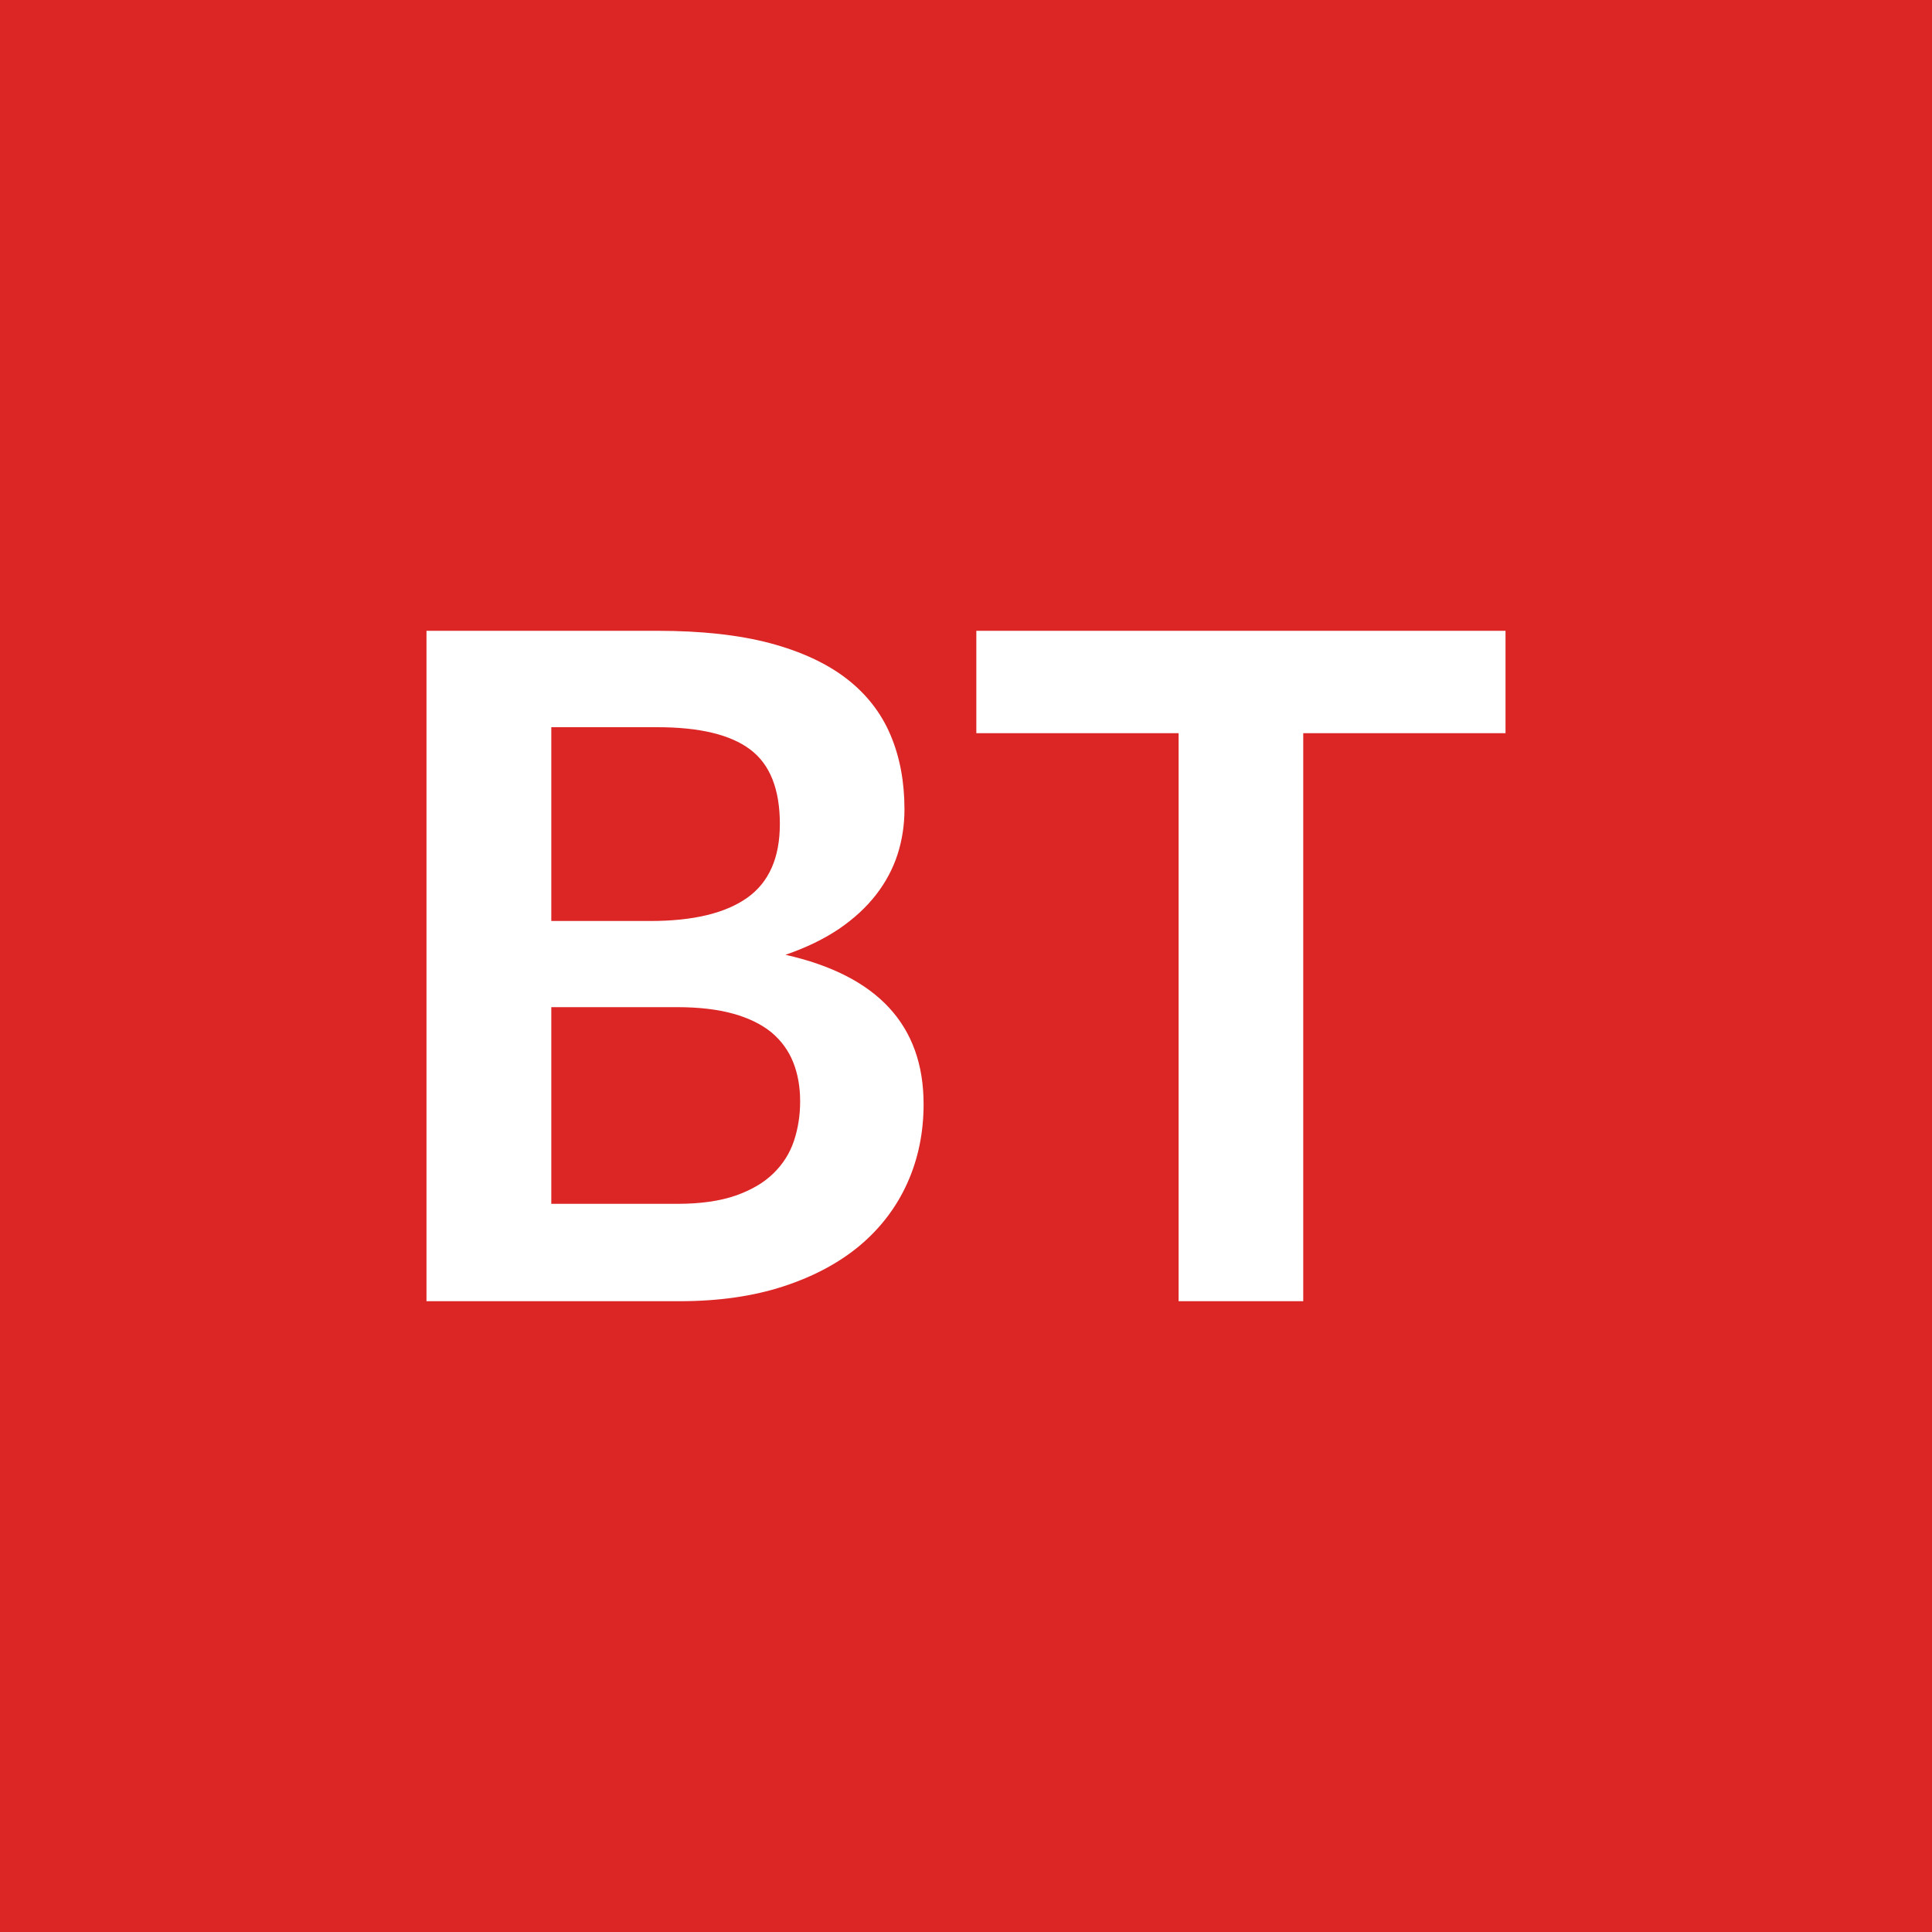
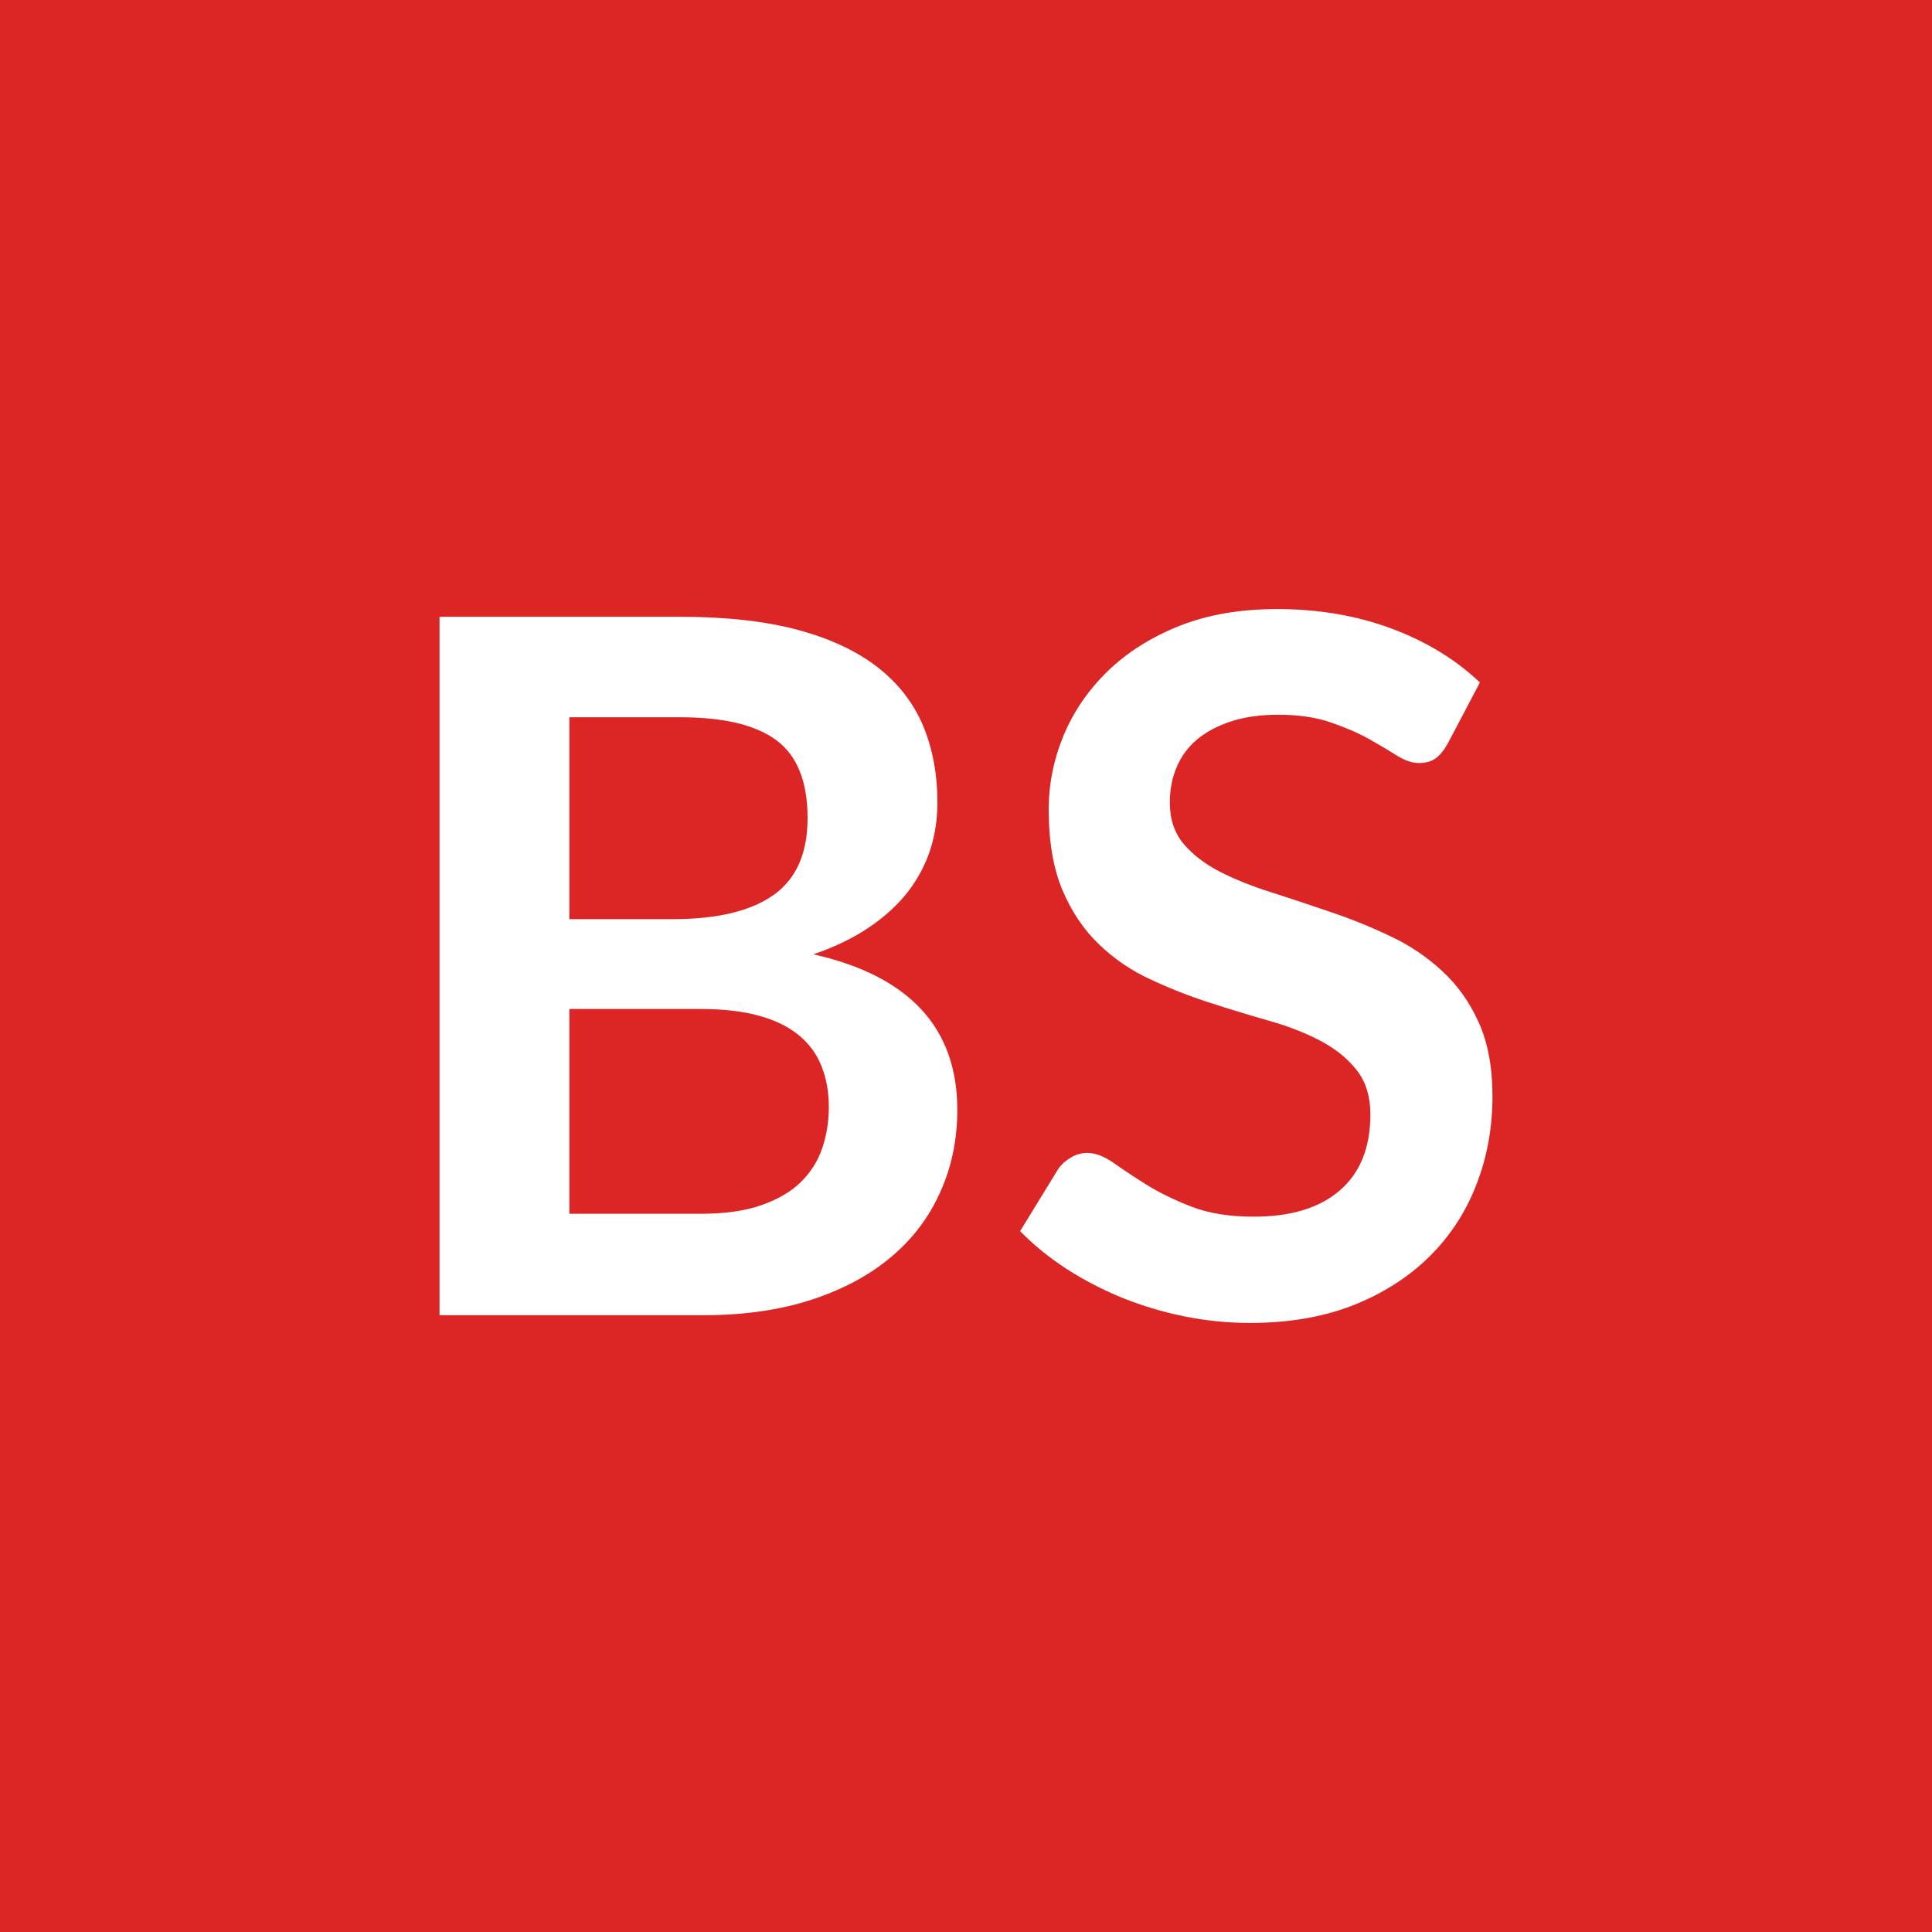
<svg xmlns="http://www.w3.org/2000/svg" width="100" height="100" viewBox="0 0 100 100">
  <rect width="100%" height="100%" fill="#dc2626" />
-   <path fill="#ffffff" d="M28.535 62.31h6.52q1.8 0 3.03-.43 1.22-.43 1.95-1.15.74-.72 1.06-1.68t.32-2.04q0-1.13-.36-2.03t-1.12-1.54q-.77-.63-1.98-.97-1.22-.34-2.92-.34h-6.5zm5.49-24.67h-5.49v10.03h5.13q3.31 0 5.01-1.2 1.69-1.2 1.69-3.82 0-2.71-1.54-3.86-1.53-1.15-4.8-1.15m-11.95-4.99h11.95q3.41 0 5.83.64 2.43.65 3.98 1.85 1.54 1.2 2.26 2.91.72 1.7.72 3.84 0 1.22-.36 2.34-.36 1.11-1.11 2.08-.76.98-1.92 1.77-1.17.79-2.77 1.34 7.15 1.61 7.15 7.73 0 2.21-.84 4.08t-2.45 3.23q-1.61 1.35-3.96 2.12t-5.38.77h-13.1zm55.85 0v5.3h-10.47v29.4h-6.45v-29.4h-10.47v-5.3z" />
+   <path fill="#ffffff" d="M29.47 62.825h6.8q1.88 0 3.15-.45 1.28-.45 2.04-1.2t1.1-1.75.34-2.13q0-1.17-.38-2.11-.37-.94-1.17-1.6t-2.06-1.01q-1.27-.35-3.04-.35h-6.78zm5.73-25.7h-5.73v10.45h5.35q3.45 0 5.22-1.25 1.76-1.25 1.76-3.98 0-2.82-1.6-4.02t-5-1.2m-12.45-5.2H35.2q3.55 0 6.07.67 2.53.68 4.14 1.93t2.36 3.02q.75 1.78.75 4 0 1.28-.37 2.44-.38 1.16-1.16 2.18-.79 1.01-2 1.83-1.22.83-2.89 1.4 7.45 1.68 7.45 8.05 0 2.3-.88 4.25-.87 1.96-2.55 3.37-1.67 1.41-4.12 2.21t-5.6.8H22.75zm53.85 3.4-1.67 3.17q-.3.53-.64.77-.34.23-.84.23-.52 0-1.14-.38-.61-.39-1.46-.87-.85-.47-1.99-.86t-2.69-.39q-1.39 0-2.44.34t-1.77.94q-.71.6-1.06 1.44-.35.83-.35 1.83 0 1.28.71 2.13.72.85 1.89 1.45 1.18.6 2.68 1.07 1.5.48 3.07 1.02 1.57.53 3.08 1.25 1.5.71 2.67 1.8 1.18 1.08 1.89 2.66.71 1.57.71 3.82 0 2.45-.84 4.59-.83 2.14-2.45 3.73-1.61 1.58-3.93 2.5-2.33.91-5.33.91-1.72 0-3.4-.34-1.67-.34-3.21-.96-1.54-.63-2.89-1.5-1.35-.88-2.4-1.95l1.98-3.23q.25-.35.65-.58.39-.24.85-.24.62 0 1.35.51.72.51 1.72 1.14 1 .62 2.34 1.14 1.34.51 3.21.51 2.88 0 4.45-1.36 1.58-1.37 1.58-3.92 0-1.42-.72-2.32-.71-.9-1.88-1.51-1.18-.62-2.68-1.04-1.5-.43-3.05-.93t-3.05-1.2q-1.5-.69-2.67-1.82-1.18-1.13-1.89-2.81-.71-1.69-.71-4.17 0-1.97.78-3.85.79-1.87 2.29-3.32t3.7-2.33q2.2-.87 5.05-.87 3.2 0 5.9 1t4.6 2.8" />
</svg>
